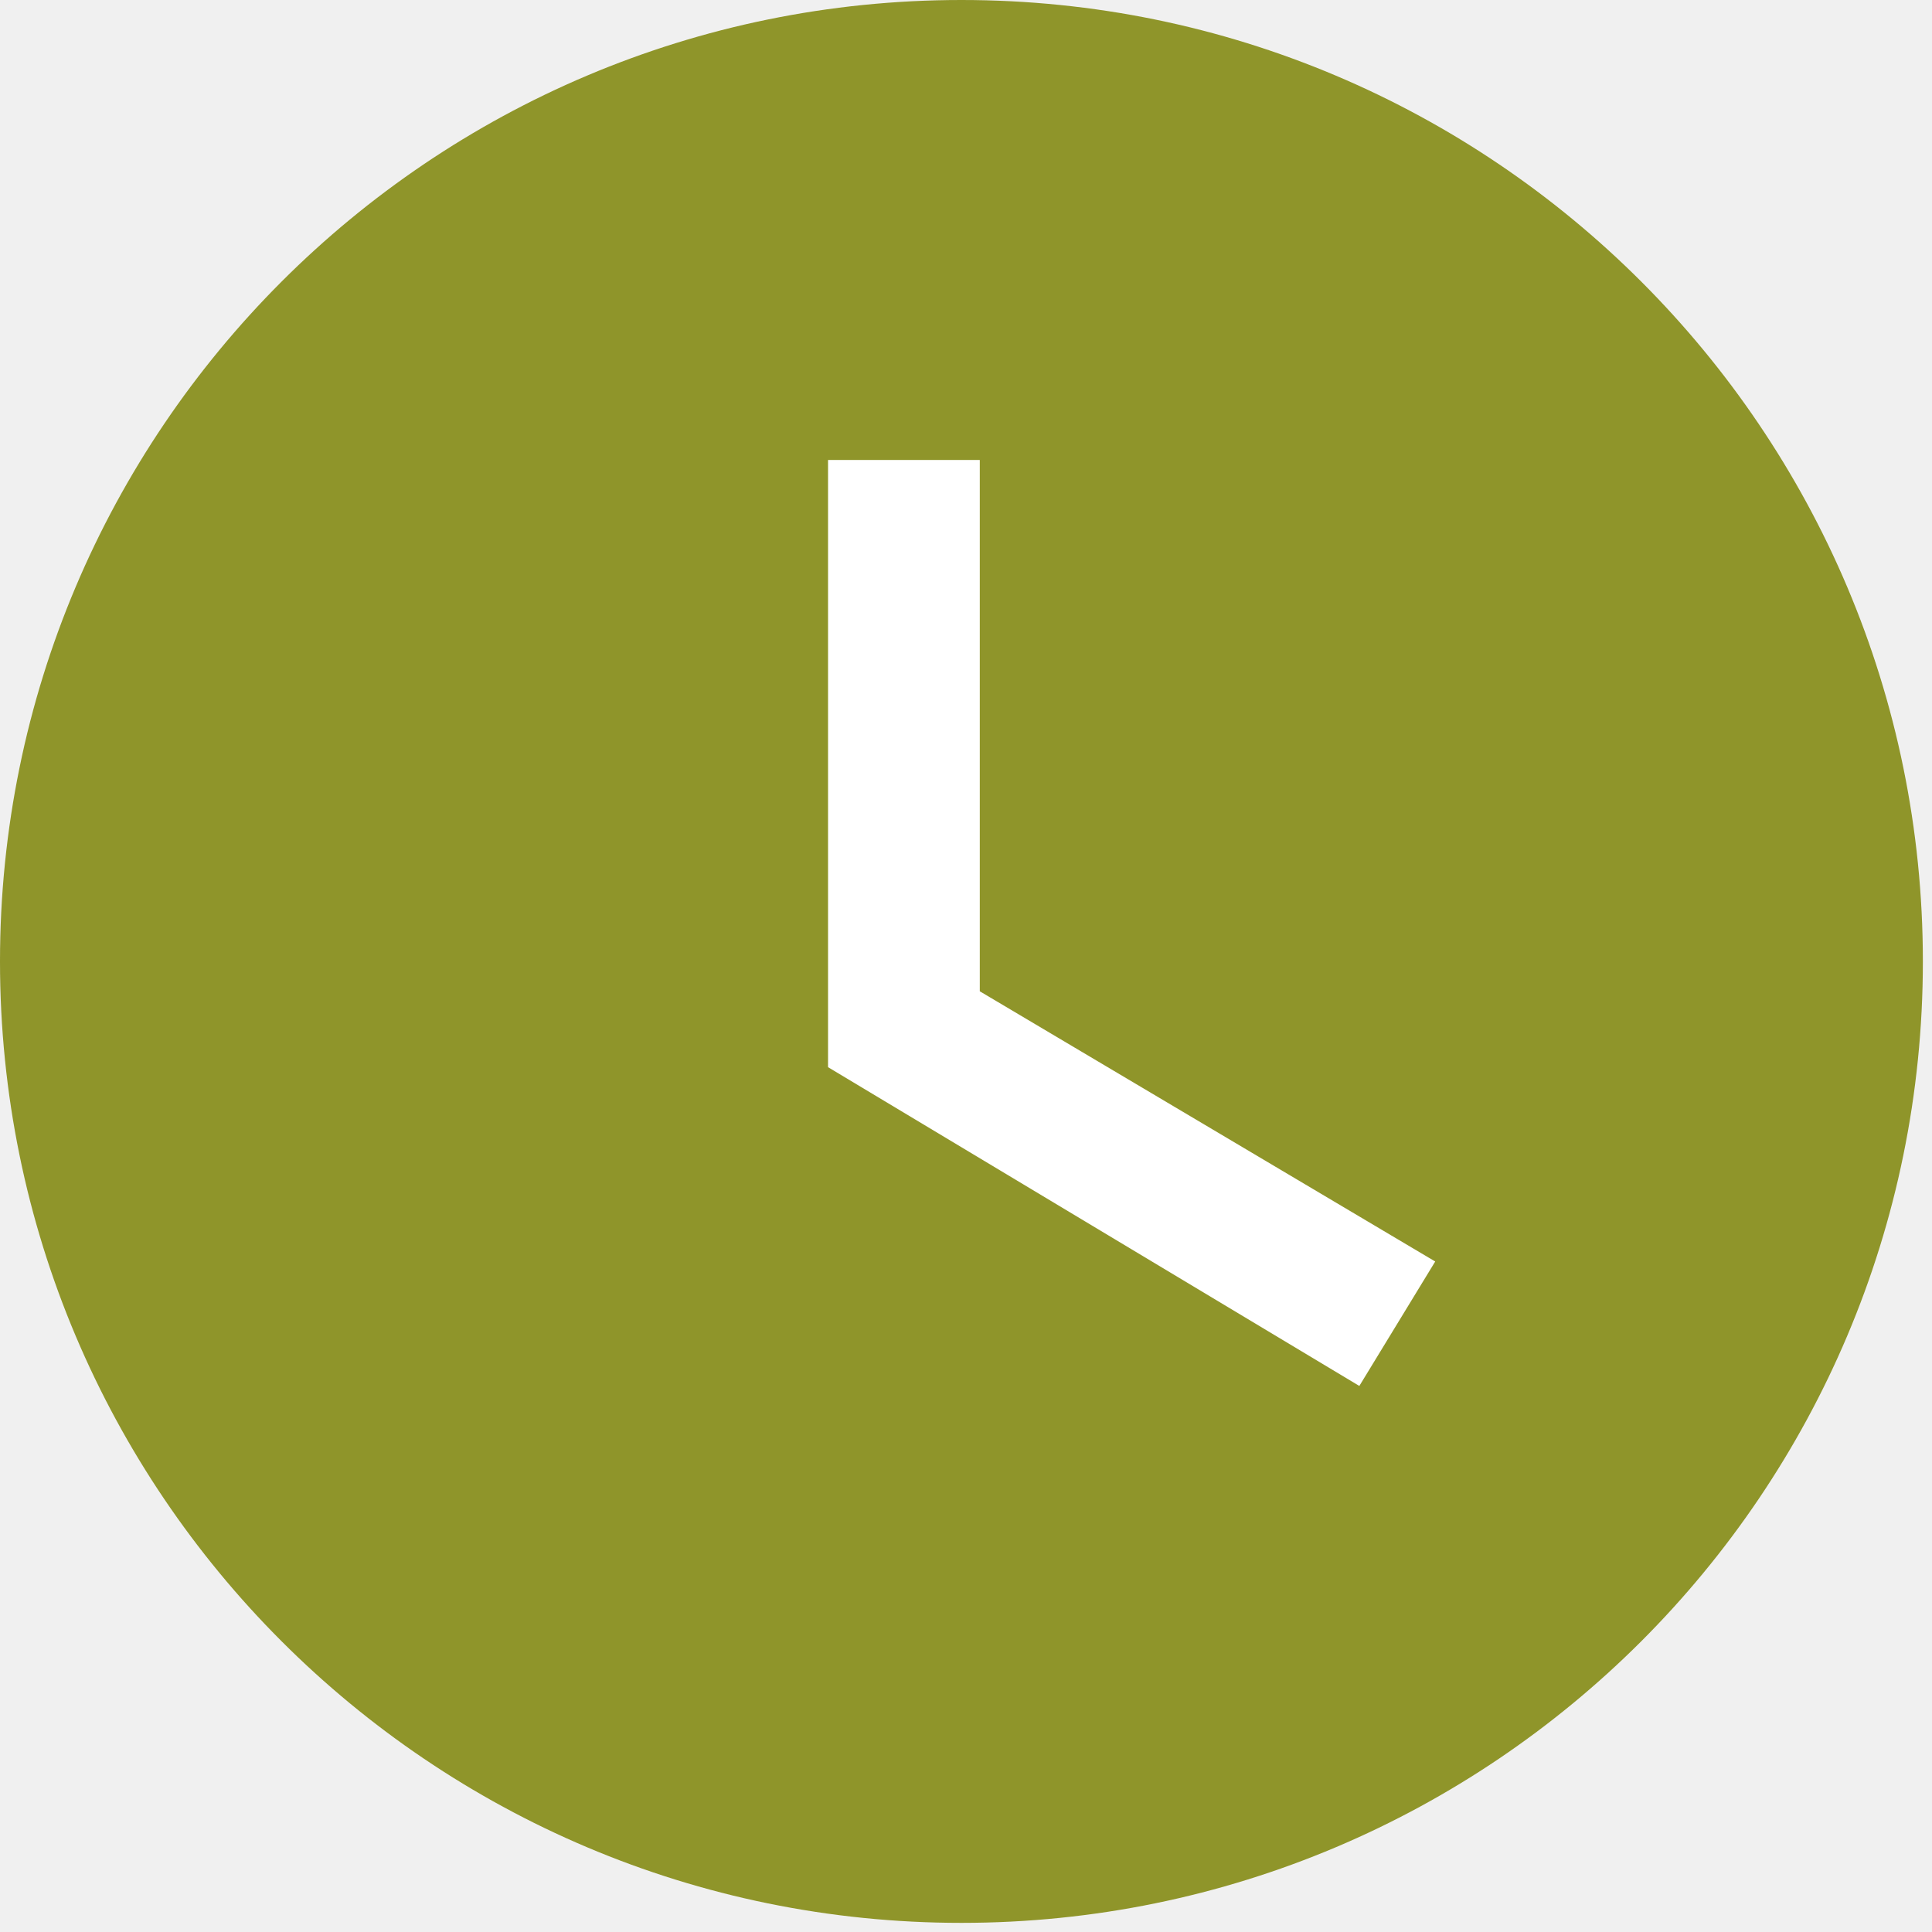
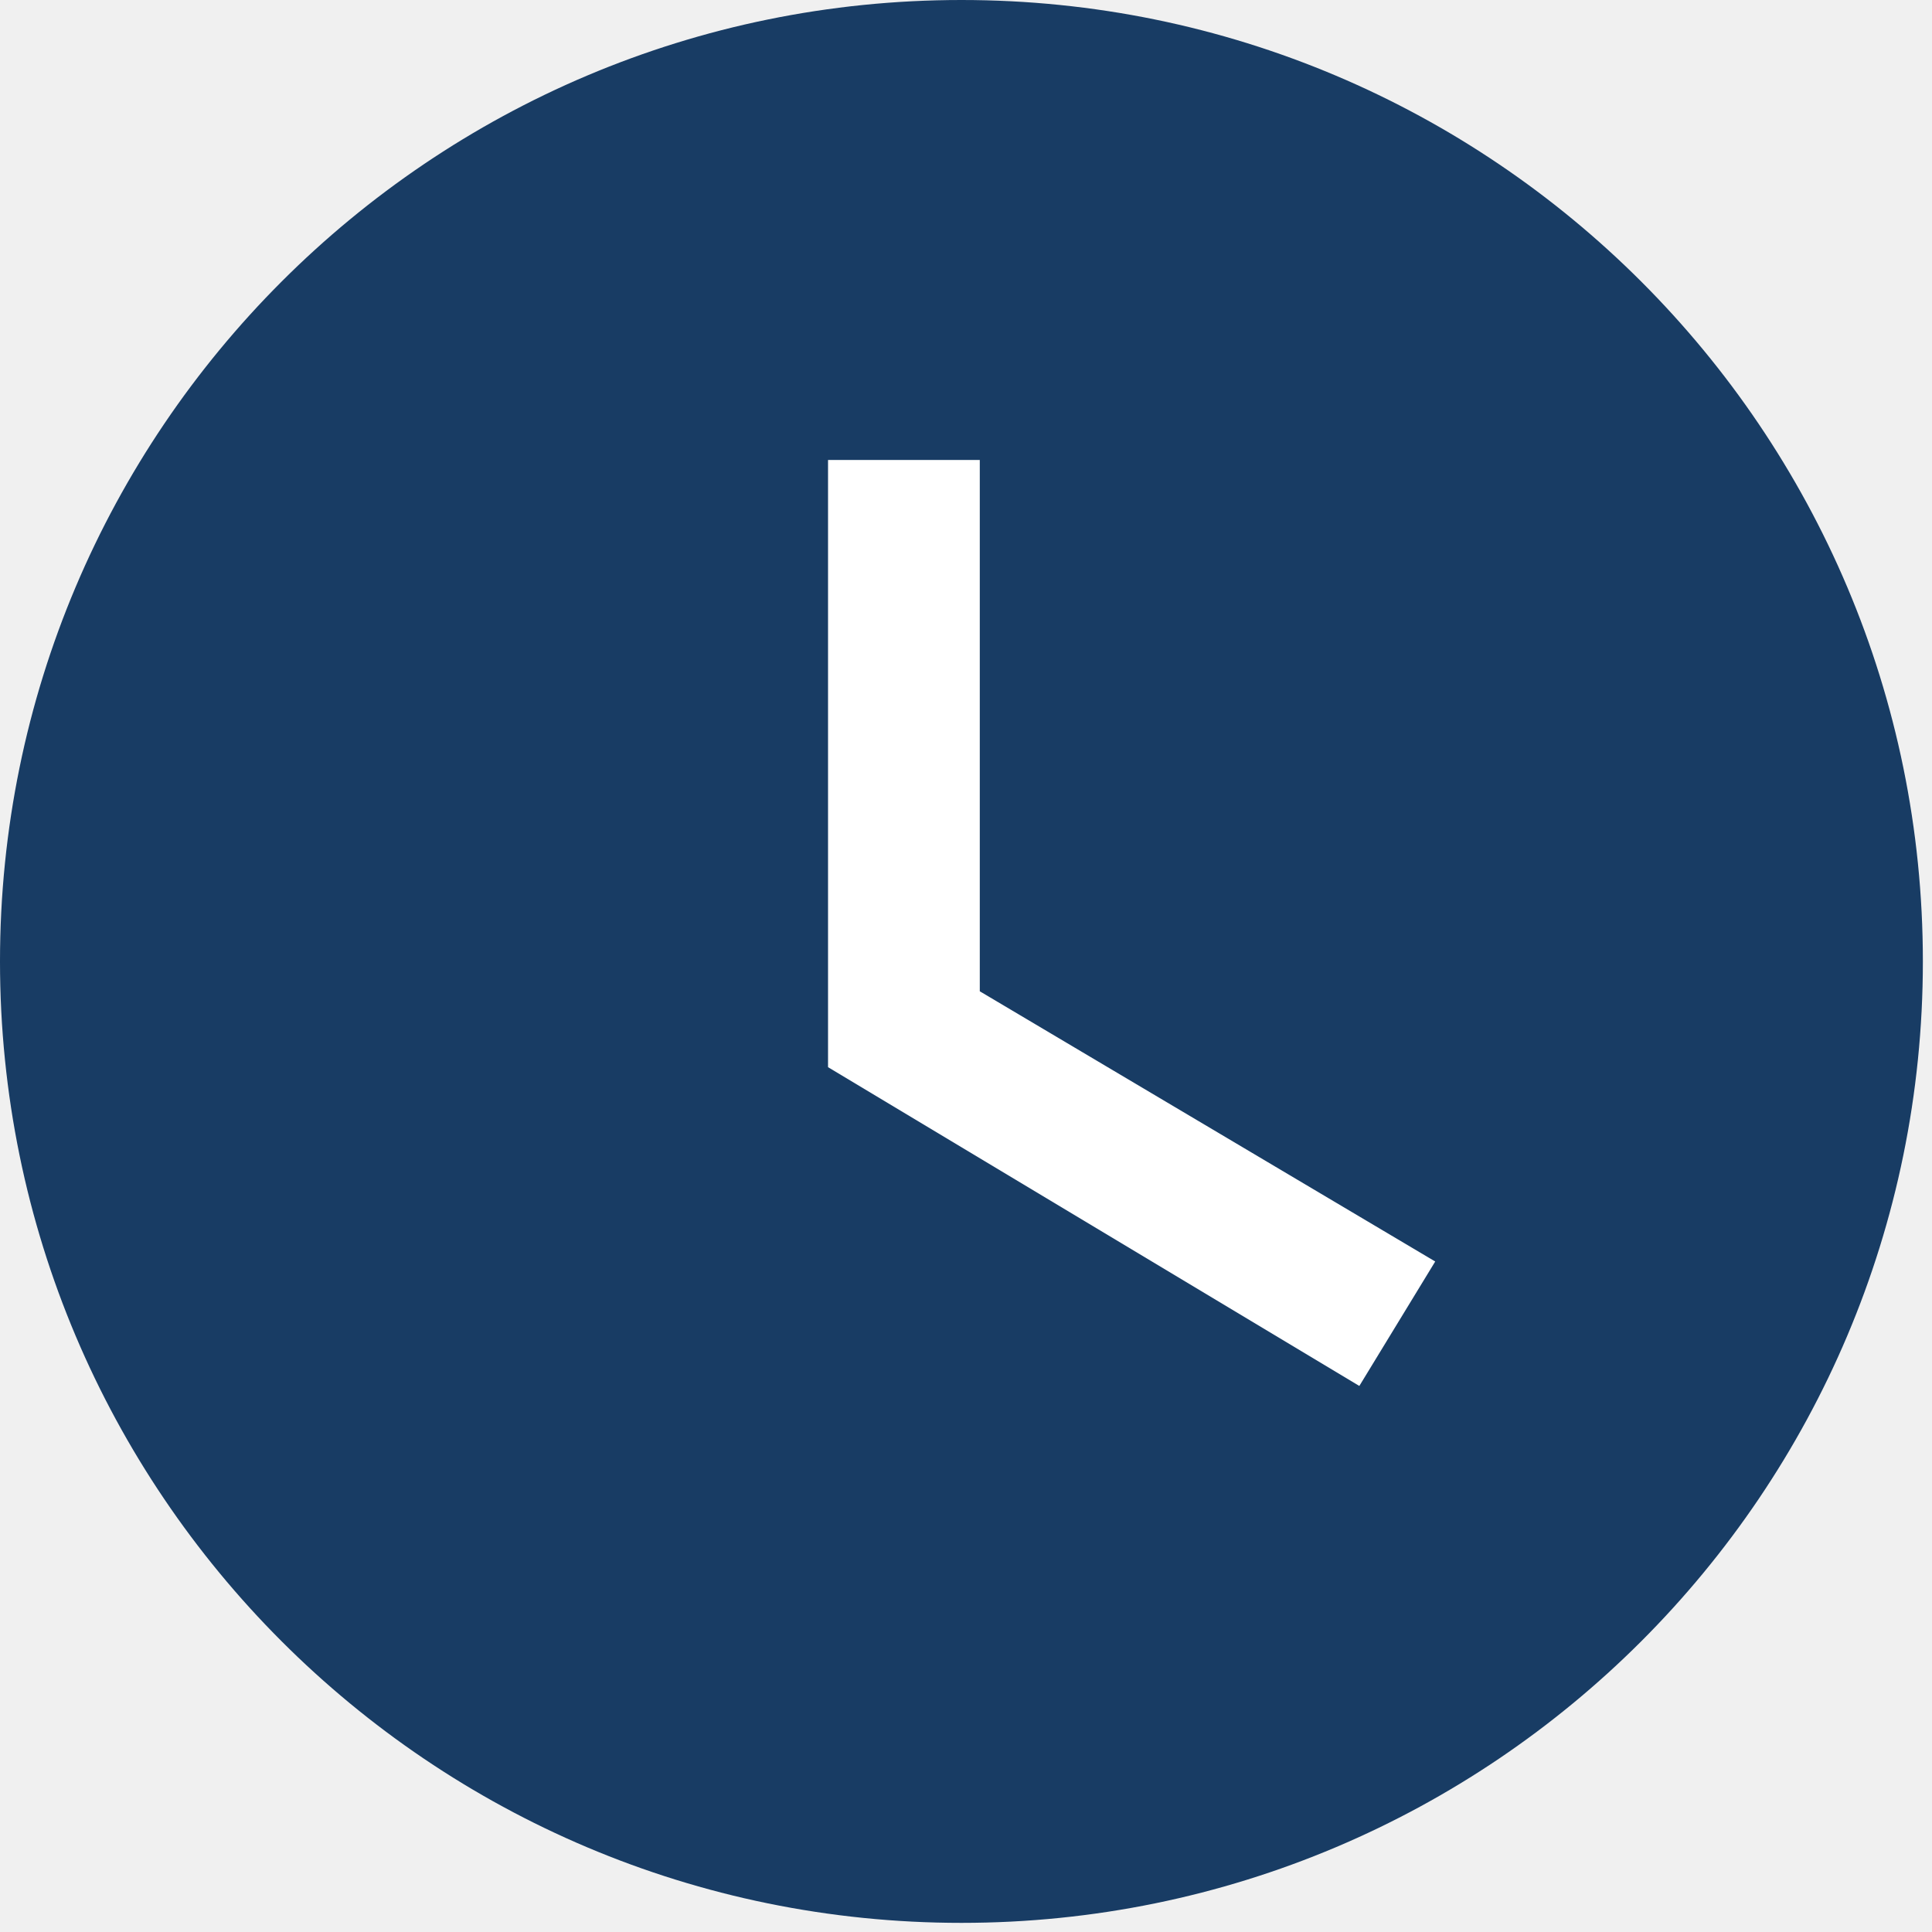
<svg xmlns="http://www.w3.org/2000/svg" width="22px" height="22px" viewBox="0 0 22 22" version="1.1">
  <defs />
  <g id="Current" stroke="none" stroke-width="1" fill="none" fill-rule="evenodd">
    <g id="Event_full" transform="translate(-886, -610)">
      <g id="event-details" transform="translate(886, 458)">
        <g id="Time" transform="translate(0, 152)">
          <g id="time_icon">
-             <ellipse id="Oval" fill-opacity="0.9" fill="#848B14" cx="10.948" cy="10.948" rx="10.948" ry="10.948" />
+             <ellipse id="Oval" fill-opacity="0.9" fill="#002855" cx="10.948" cy="10.948" rx="10.948" ry="10.948" />
            <polygon id="Shape" fill="#FFFFFF" points="11.157 5.238 9.429 5.238 9.429 12.152 15.479 15.782 16.343 14.365 11.157 11.288" />
          </g>
        </g>
      </g>
    </g>
  </g>
</svg>
